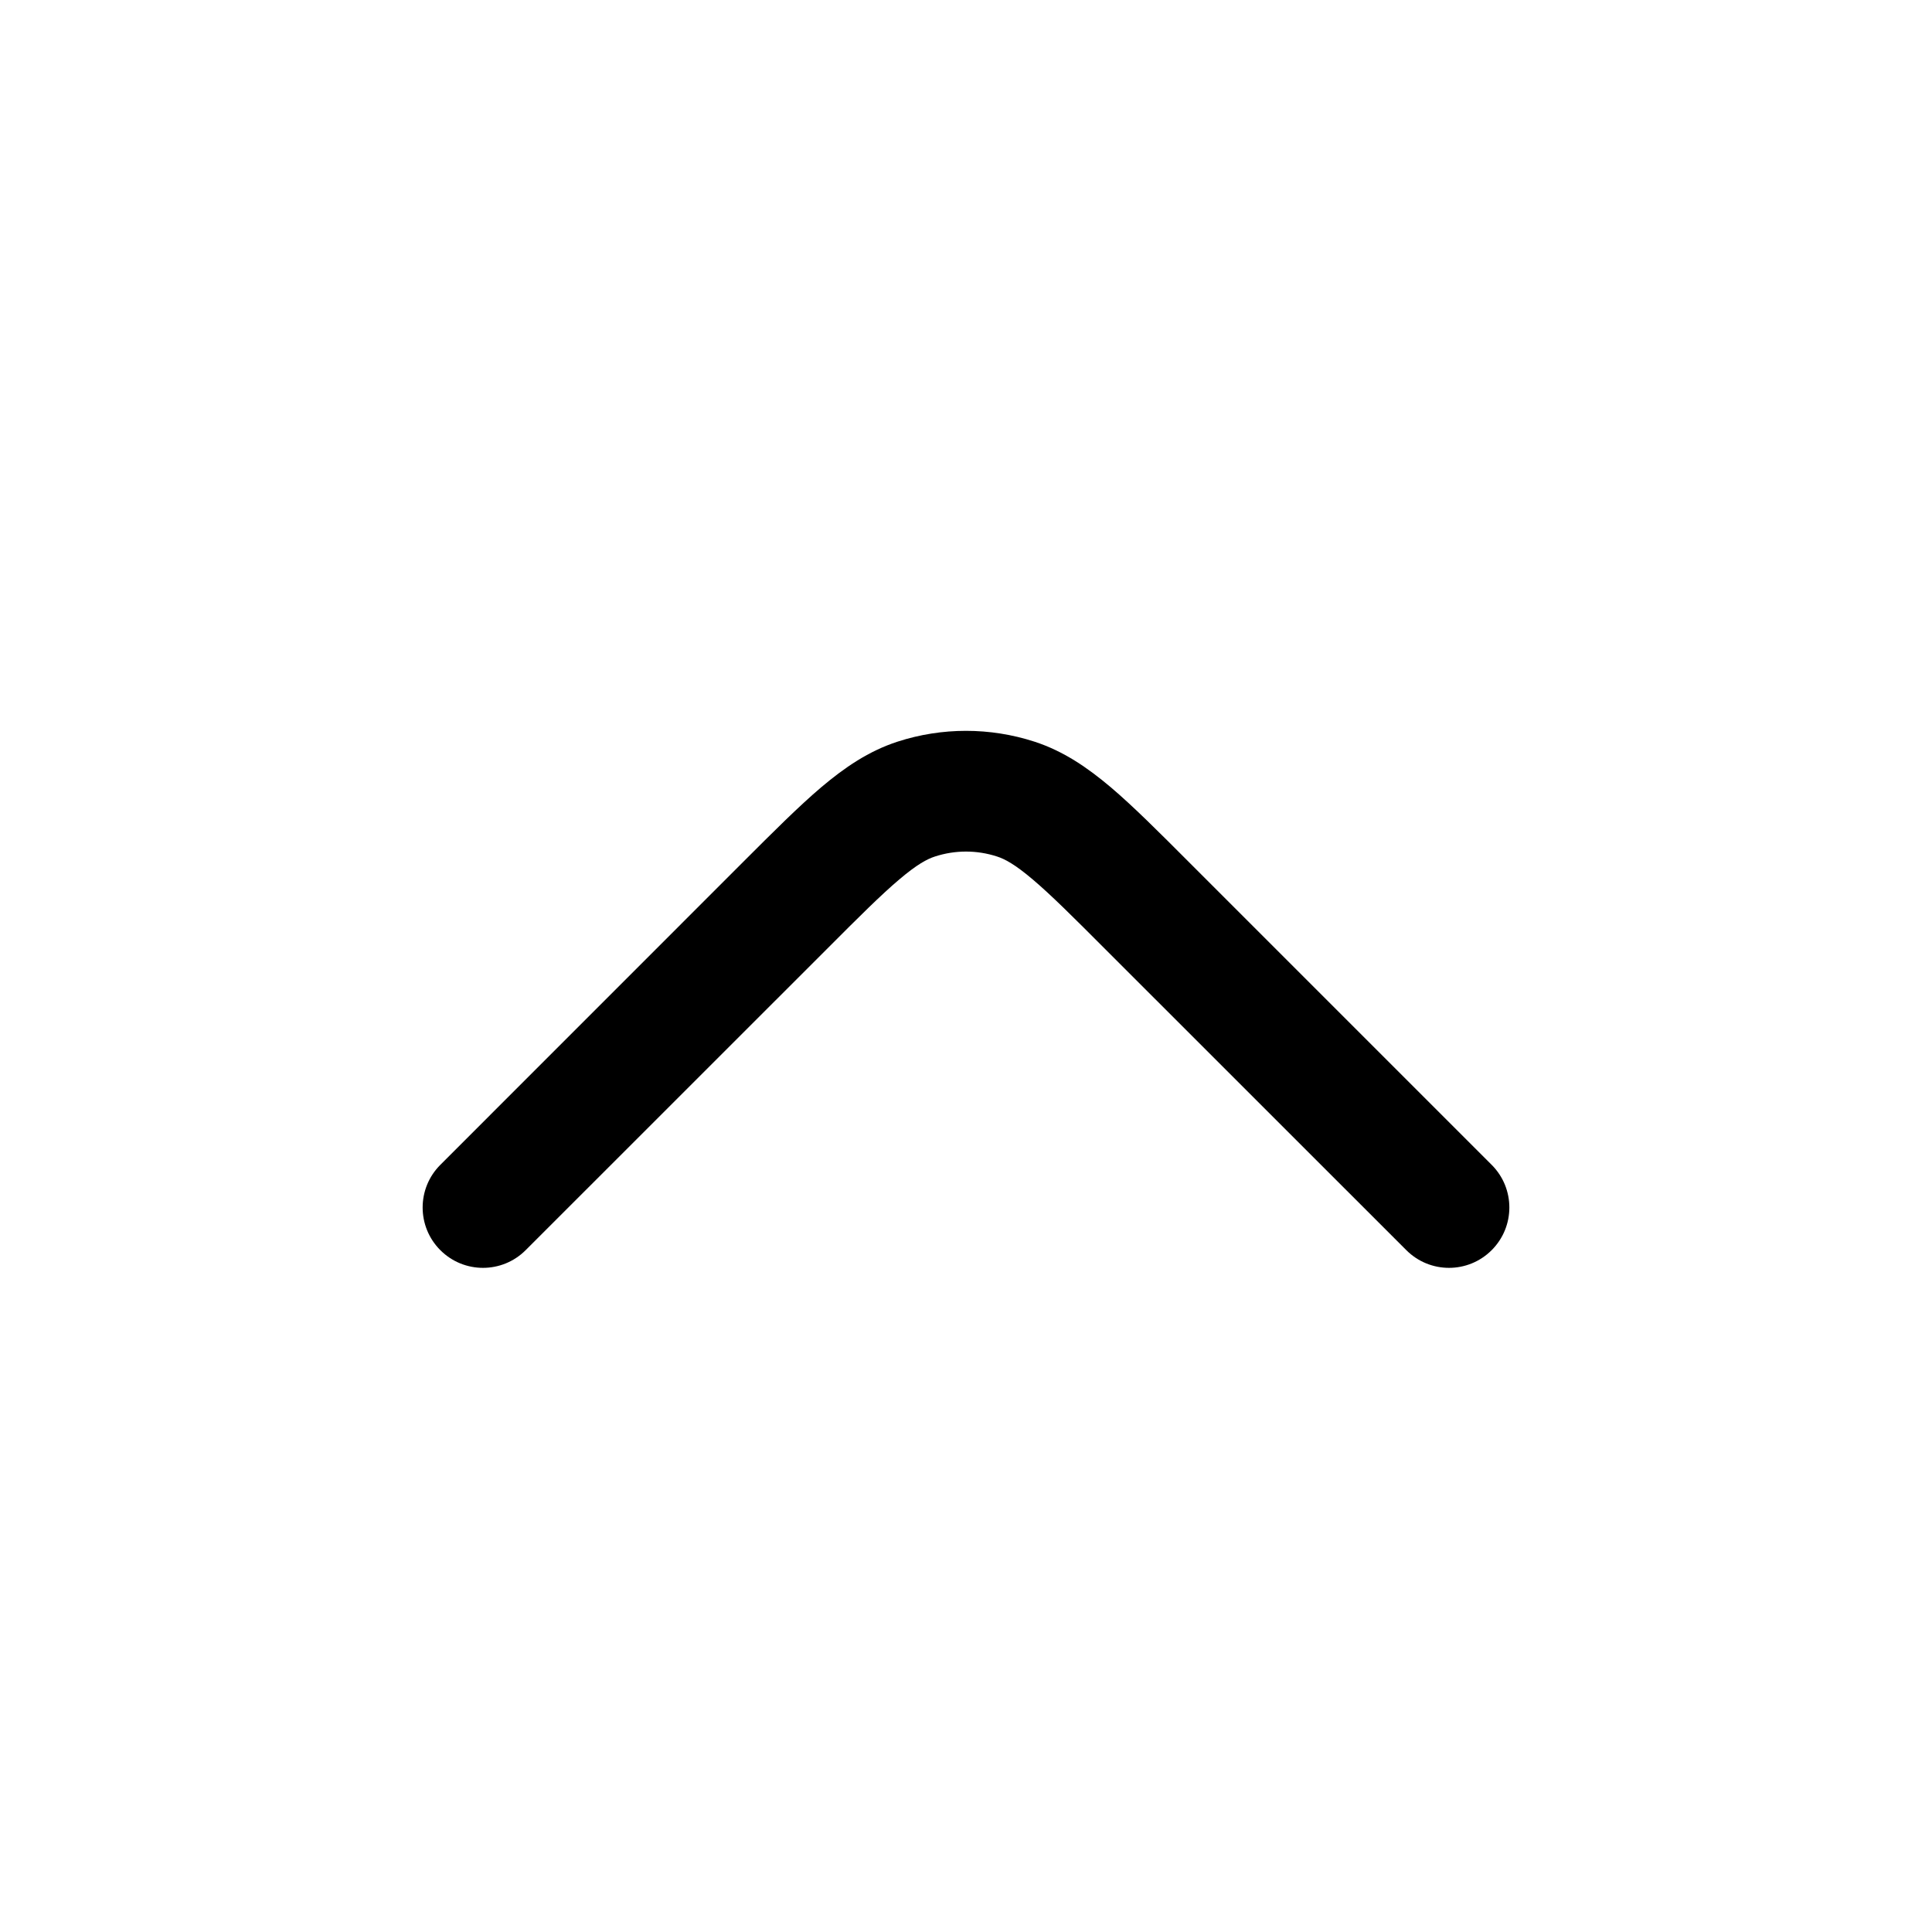
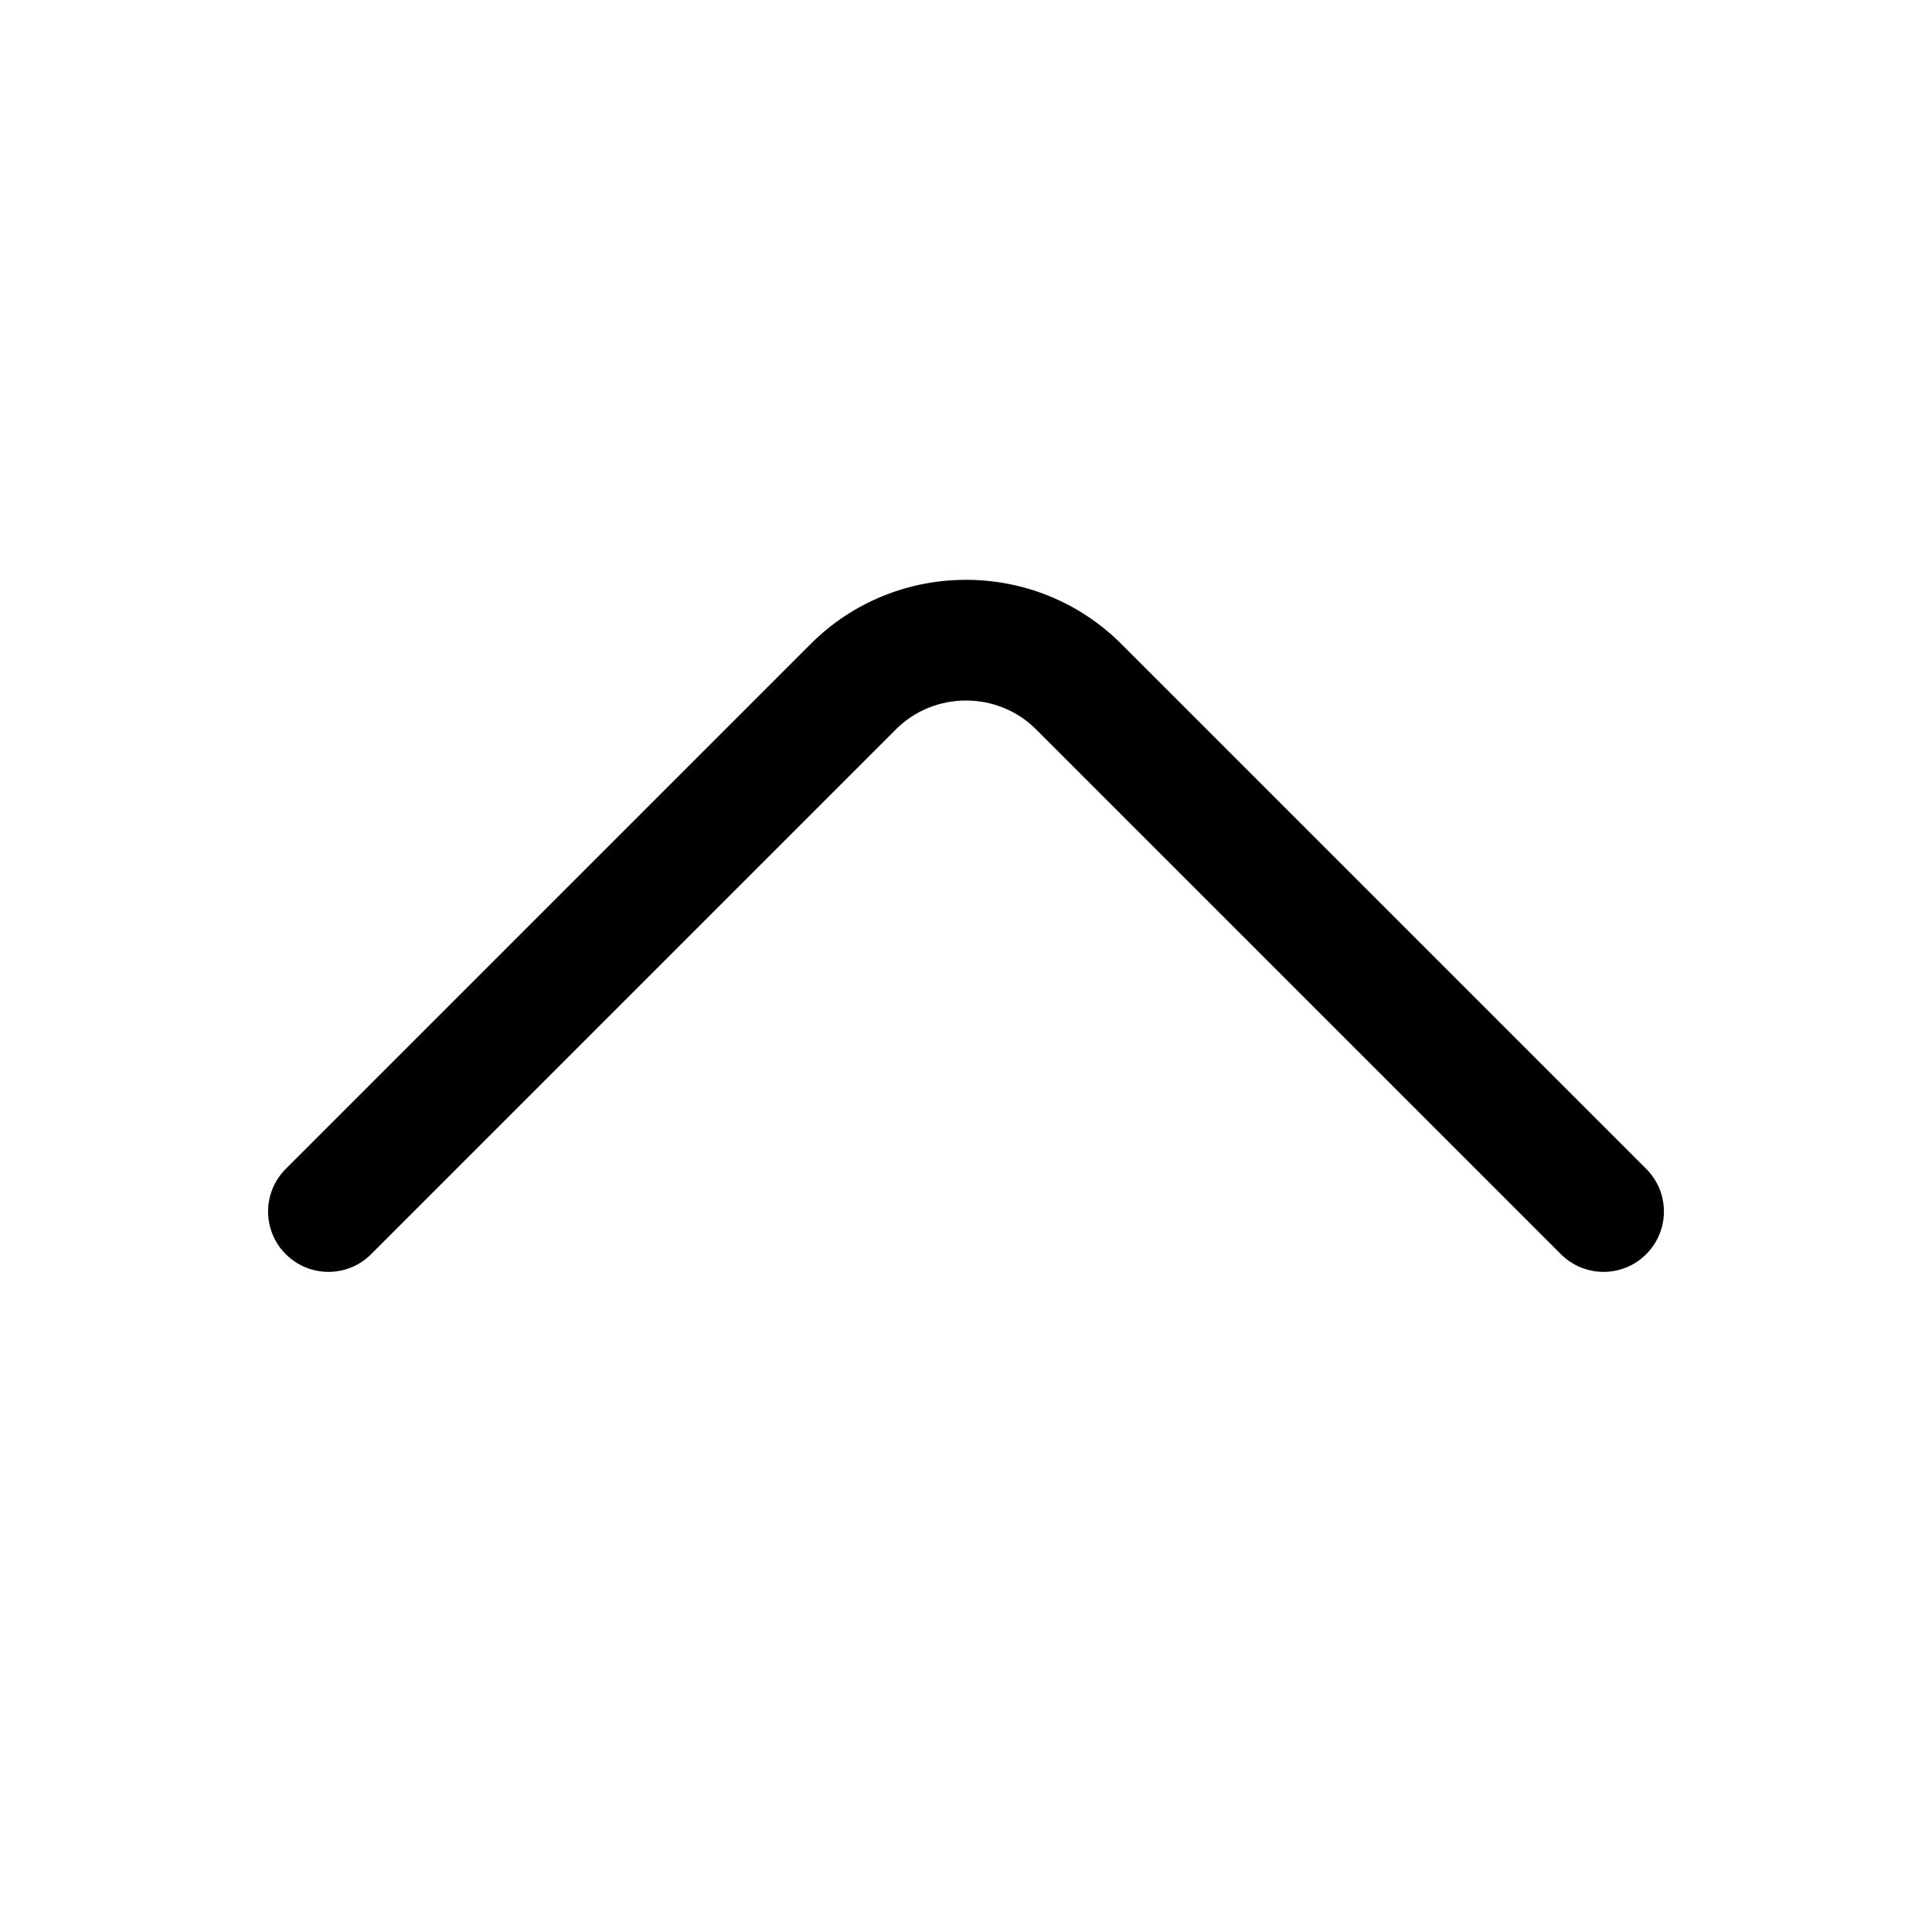
- <svg xmlns="http://www.w3.org/2000/svg" id="chevron-up" width="24" height="24" viewBox="0 0 24 24">
-   <path d="M12.386 10.64C12.135 10.558 11.865 10.558 11.614 10.64C11.517 10.671 11.39 10.739 11.171 10.925C10.944 11.117 10.672 11.388 10.268 11.793L6.53 15.53C6.237 15.823 5.763 15.823 5.47 15.53C5.177 15.237 5.177 14.763 5.47 14.47L9.228 10.711C9.606 10.333 9.921 10.018 10.2 9.781C10.491 9.535 10.79 9.33 11.15 9.213C11.703 9.034 12.297 9.034 12.85 9.213C13.21 9.33 13.509 9.535 13.8 9.781C14.079 10.018 14.394 10.333 14.771 10.711L18.53 14.47C18.823 14.763 18.823 15.237 18.53 15.53C18.237 15.823 17.763 15.823 17.47 15.53L13.732 11.793C13.328 11.388 13.056 11.117 12.829 10.925C12.61 10.739 12.483 10.671 12.386 10.64Z" />
+ <svg xmlns="http://www.w3.org/2000/svg" width="24" height="24" viewBox="0 0 24 24">
+   <g id="vuesax/linear/arrow-up">
+     <path id="Union" fill-rule="evenodd" clip-rule="evenodd" d="M10.07 8C11.133 6.937 12.867 6.937 13.93 8L20.45 14.52C20.743 14.813 20.743 15.287 20.45 15.58C20.157 15.873 19.683 15.873 19.39 15.58L12.87 9.06C12.393 8.583 11.607 8.583 11.13 9.06L4.61 15.58C4.318 15.873 3.843 15.873 3.55 15.58C3.257 15.287 3.257 14.813 3.55 14.52L10.07 8Z" />
+   </g>
</svg>
